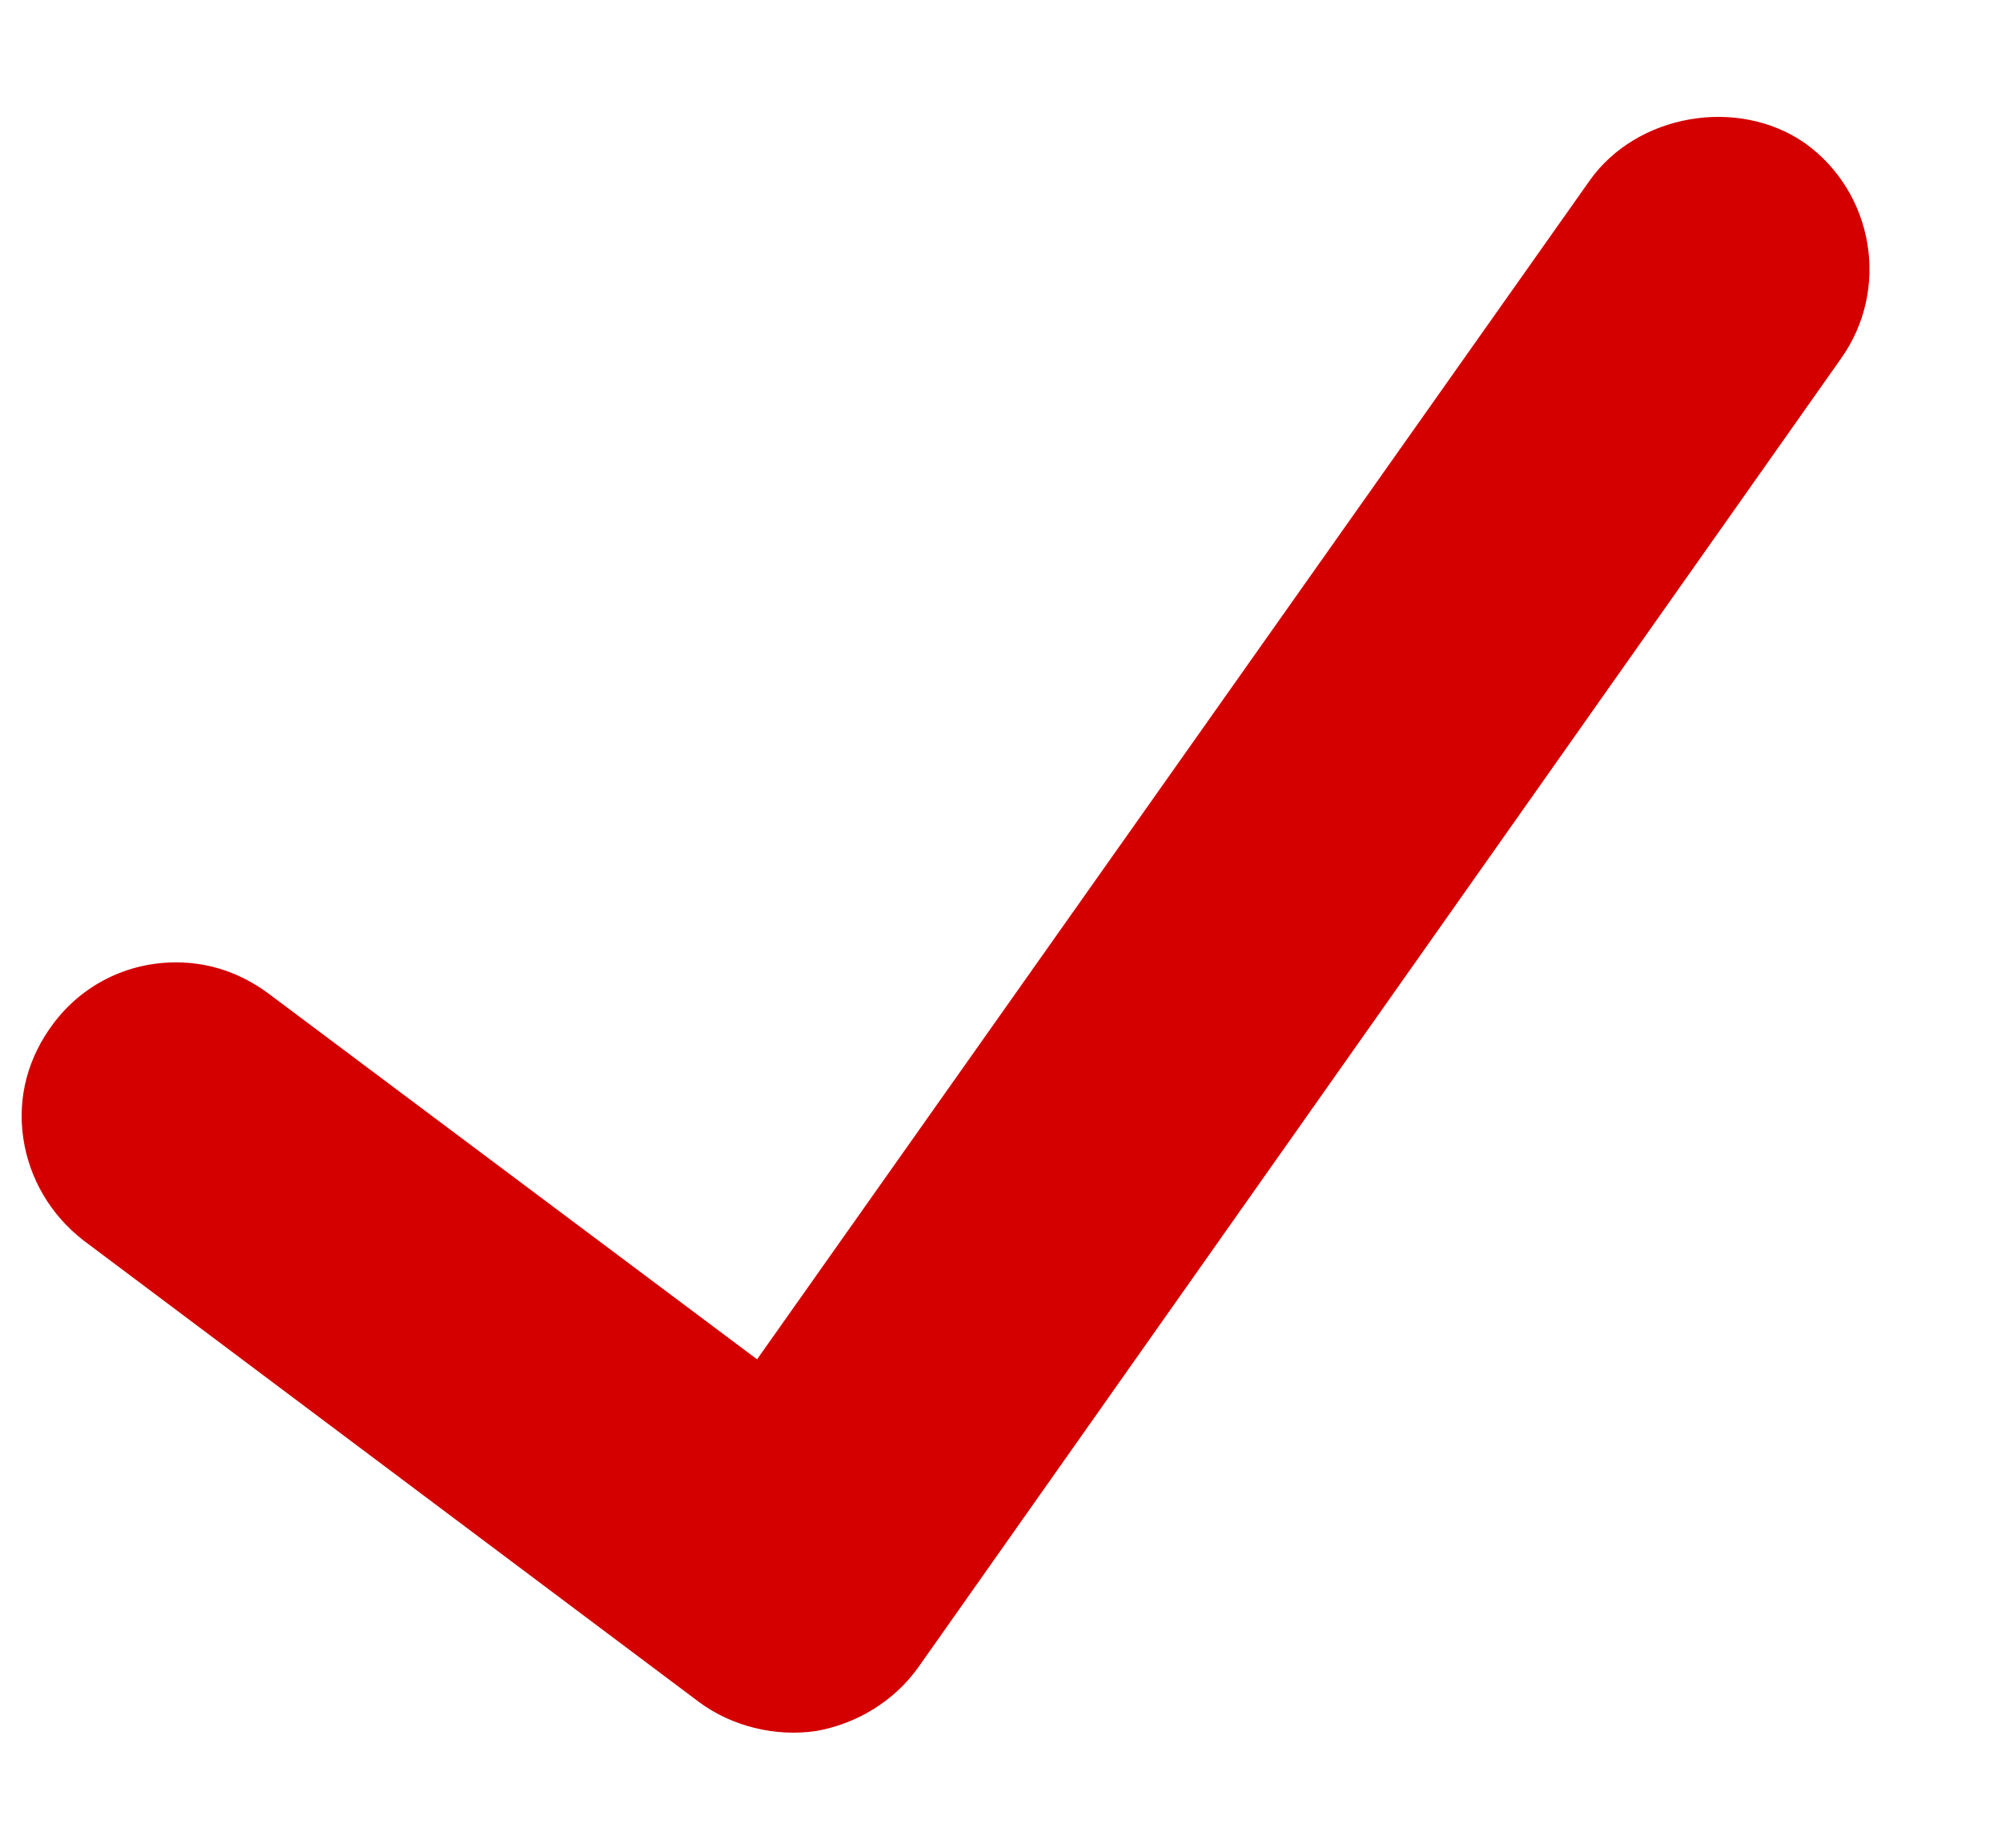
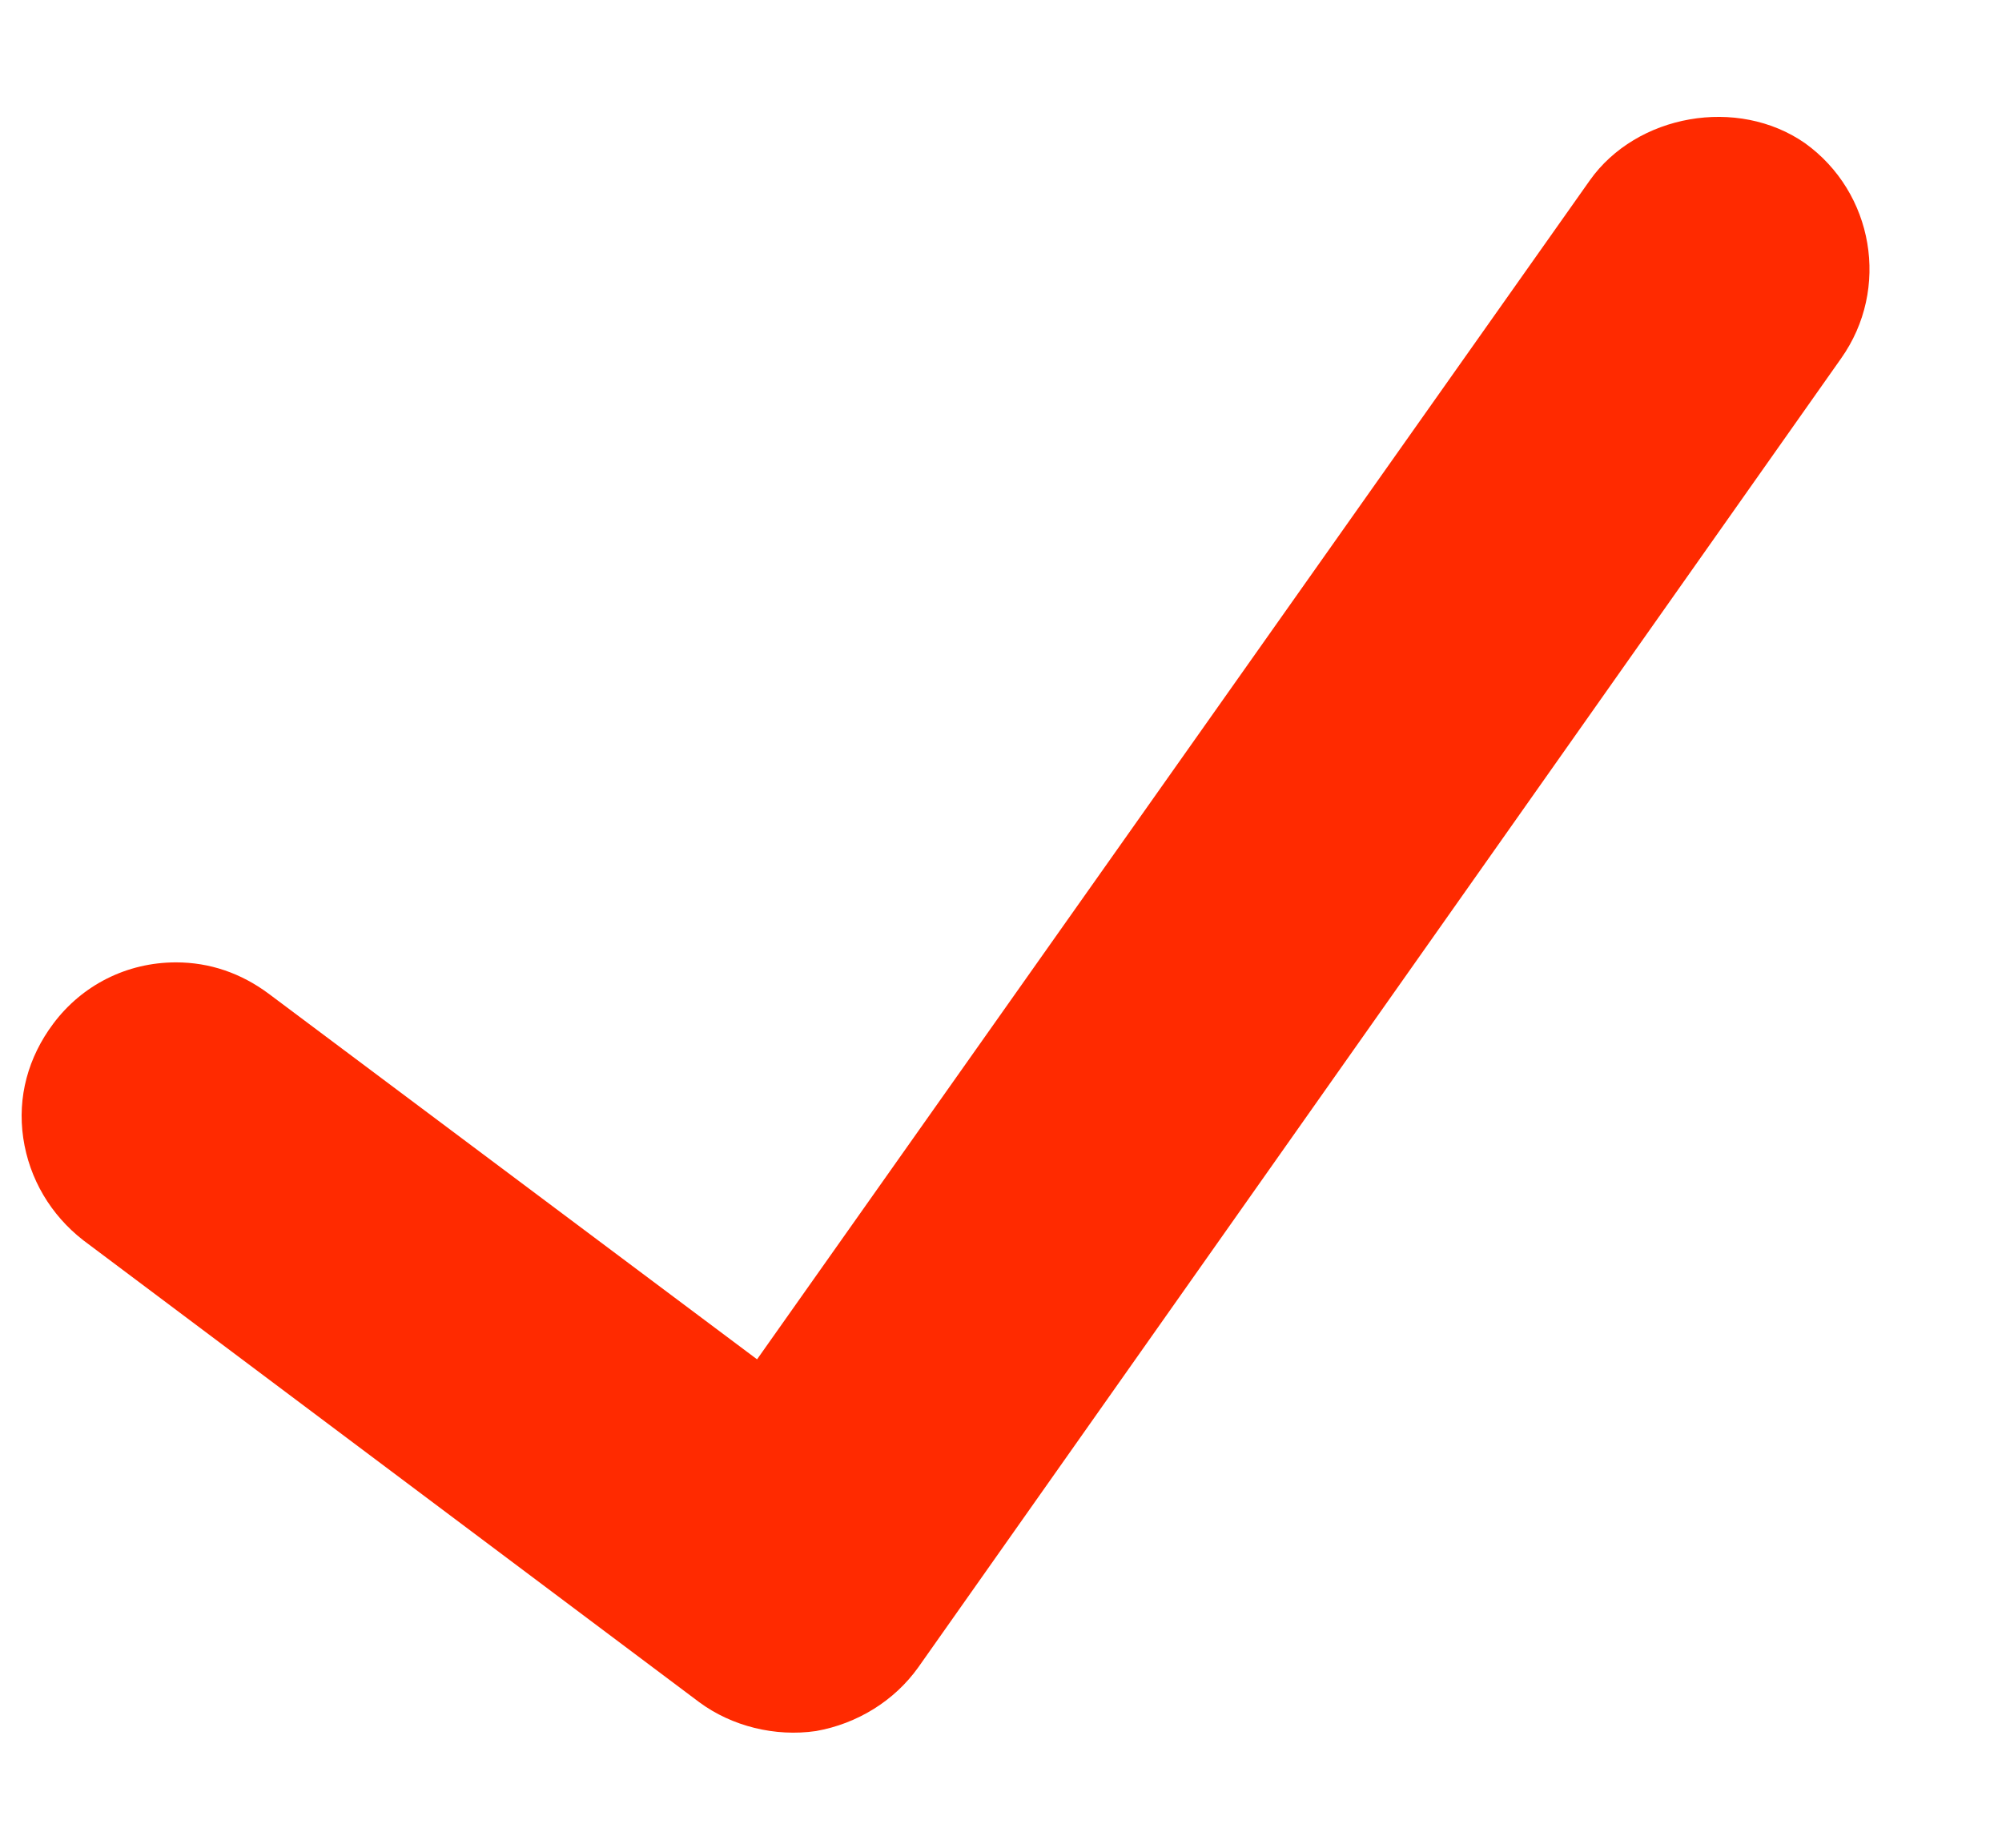
<svg xmlns="http://www.w3.org/2000/svg" width="13px" height="12px" viewBox="0 0 13 12" version="1.1" id="svg14">
  <defs id="defs6" />
  <g id="Page-1" stroke="none" stroke-width="1" fill="none" fill-rule="evenodd">
-     <g id="Dashboard---Activity" transform="translate(-1149, -268)" fill="#17AE8C" style="fill:#d40000">
-       <g id="Body" transform="translate(-3, 108)" style="fill:#d40000">
-         <g id="Main-Container" transform="translate(332, 0)" style="fill:#d40000">
-           <g id="Transactions" transform="translate(-2, 62)" style="fill:#d40000">
-             <path d="M823.143,104.25 C822.823,104.25 822.533,104.398 822.346,104.648 C822.182,104.867 822.112,105.125 822.151,105.391 C822.19,105.656 822.33,105.891 822.541,106.055 L826.541,109.055 C826.752,109.211 827.033,109.281 827.299,109.242 C827.565,109.195 827.807,109.047 827.963,108.828 L833.955,100.328 C834.276,99.875 834.166,99.25 833.721,98.93 C833.283,98.625 832.627,98.742 832.323,99.172 L826.916,106.828 L823.744,104.453 C823.565,104.32 823.362,104.25 823.143,104.25 L823.143,104.25 Z" id="check" style="fill:#d40000" />
+     <g id="Dashboard---Activity" transform="translate(-1149, -268)" fill="#17AE8C" style="fill:#ff2a00">
+       <g id="Body" transform="translate(-3, 108)" style="fill:#ff2a00">
+         <g id="Main-Container" transform="translate(332, 0)" style="fill:#ff2a00">
+           <g id="Transactions" transform="translate(-2, 62)" style="fill:#ff2a00">
+             <path d="M823.143,104.25 C822.823,104.25 822.533,104.398 822.346,104.648 C822.182,104.867 822.112,105.125 822.151,105.391 C822.19,105.656 822.33,105.891 822.541,106.055 L826.541,109.055 C826.752,109.211 827.033,109.281 827.299,109.242 C827.565,109.195 827.807,109.047 827.963,108.828 L833.955,100.328 C834.276,99.875 834.166,99.25 833.721,98.93 C833.283,98.625 832.627,98.742 832.323,99.172 L826.916,106.828 L823.744,104.453 C823.565,104.32 823.362,104.25 823.143,104.25 L823.143,104.25 Z" id="check" style="fill:#ff2a00" />
          </g>
        </g>
      </g>
    </g>
  </g>
</svg>
